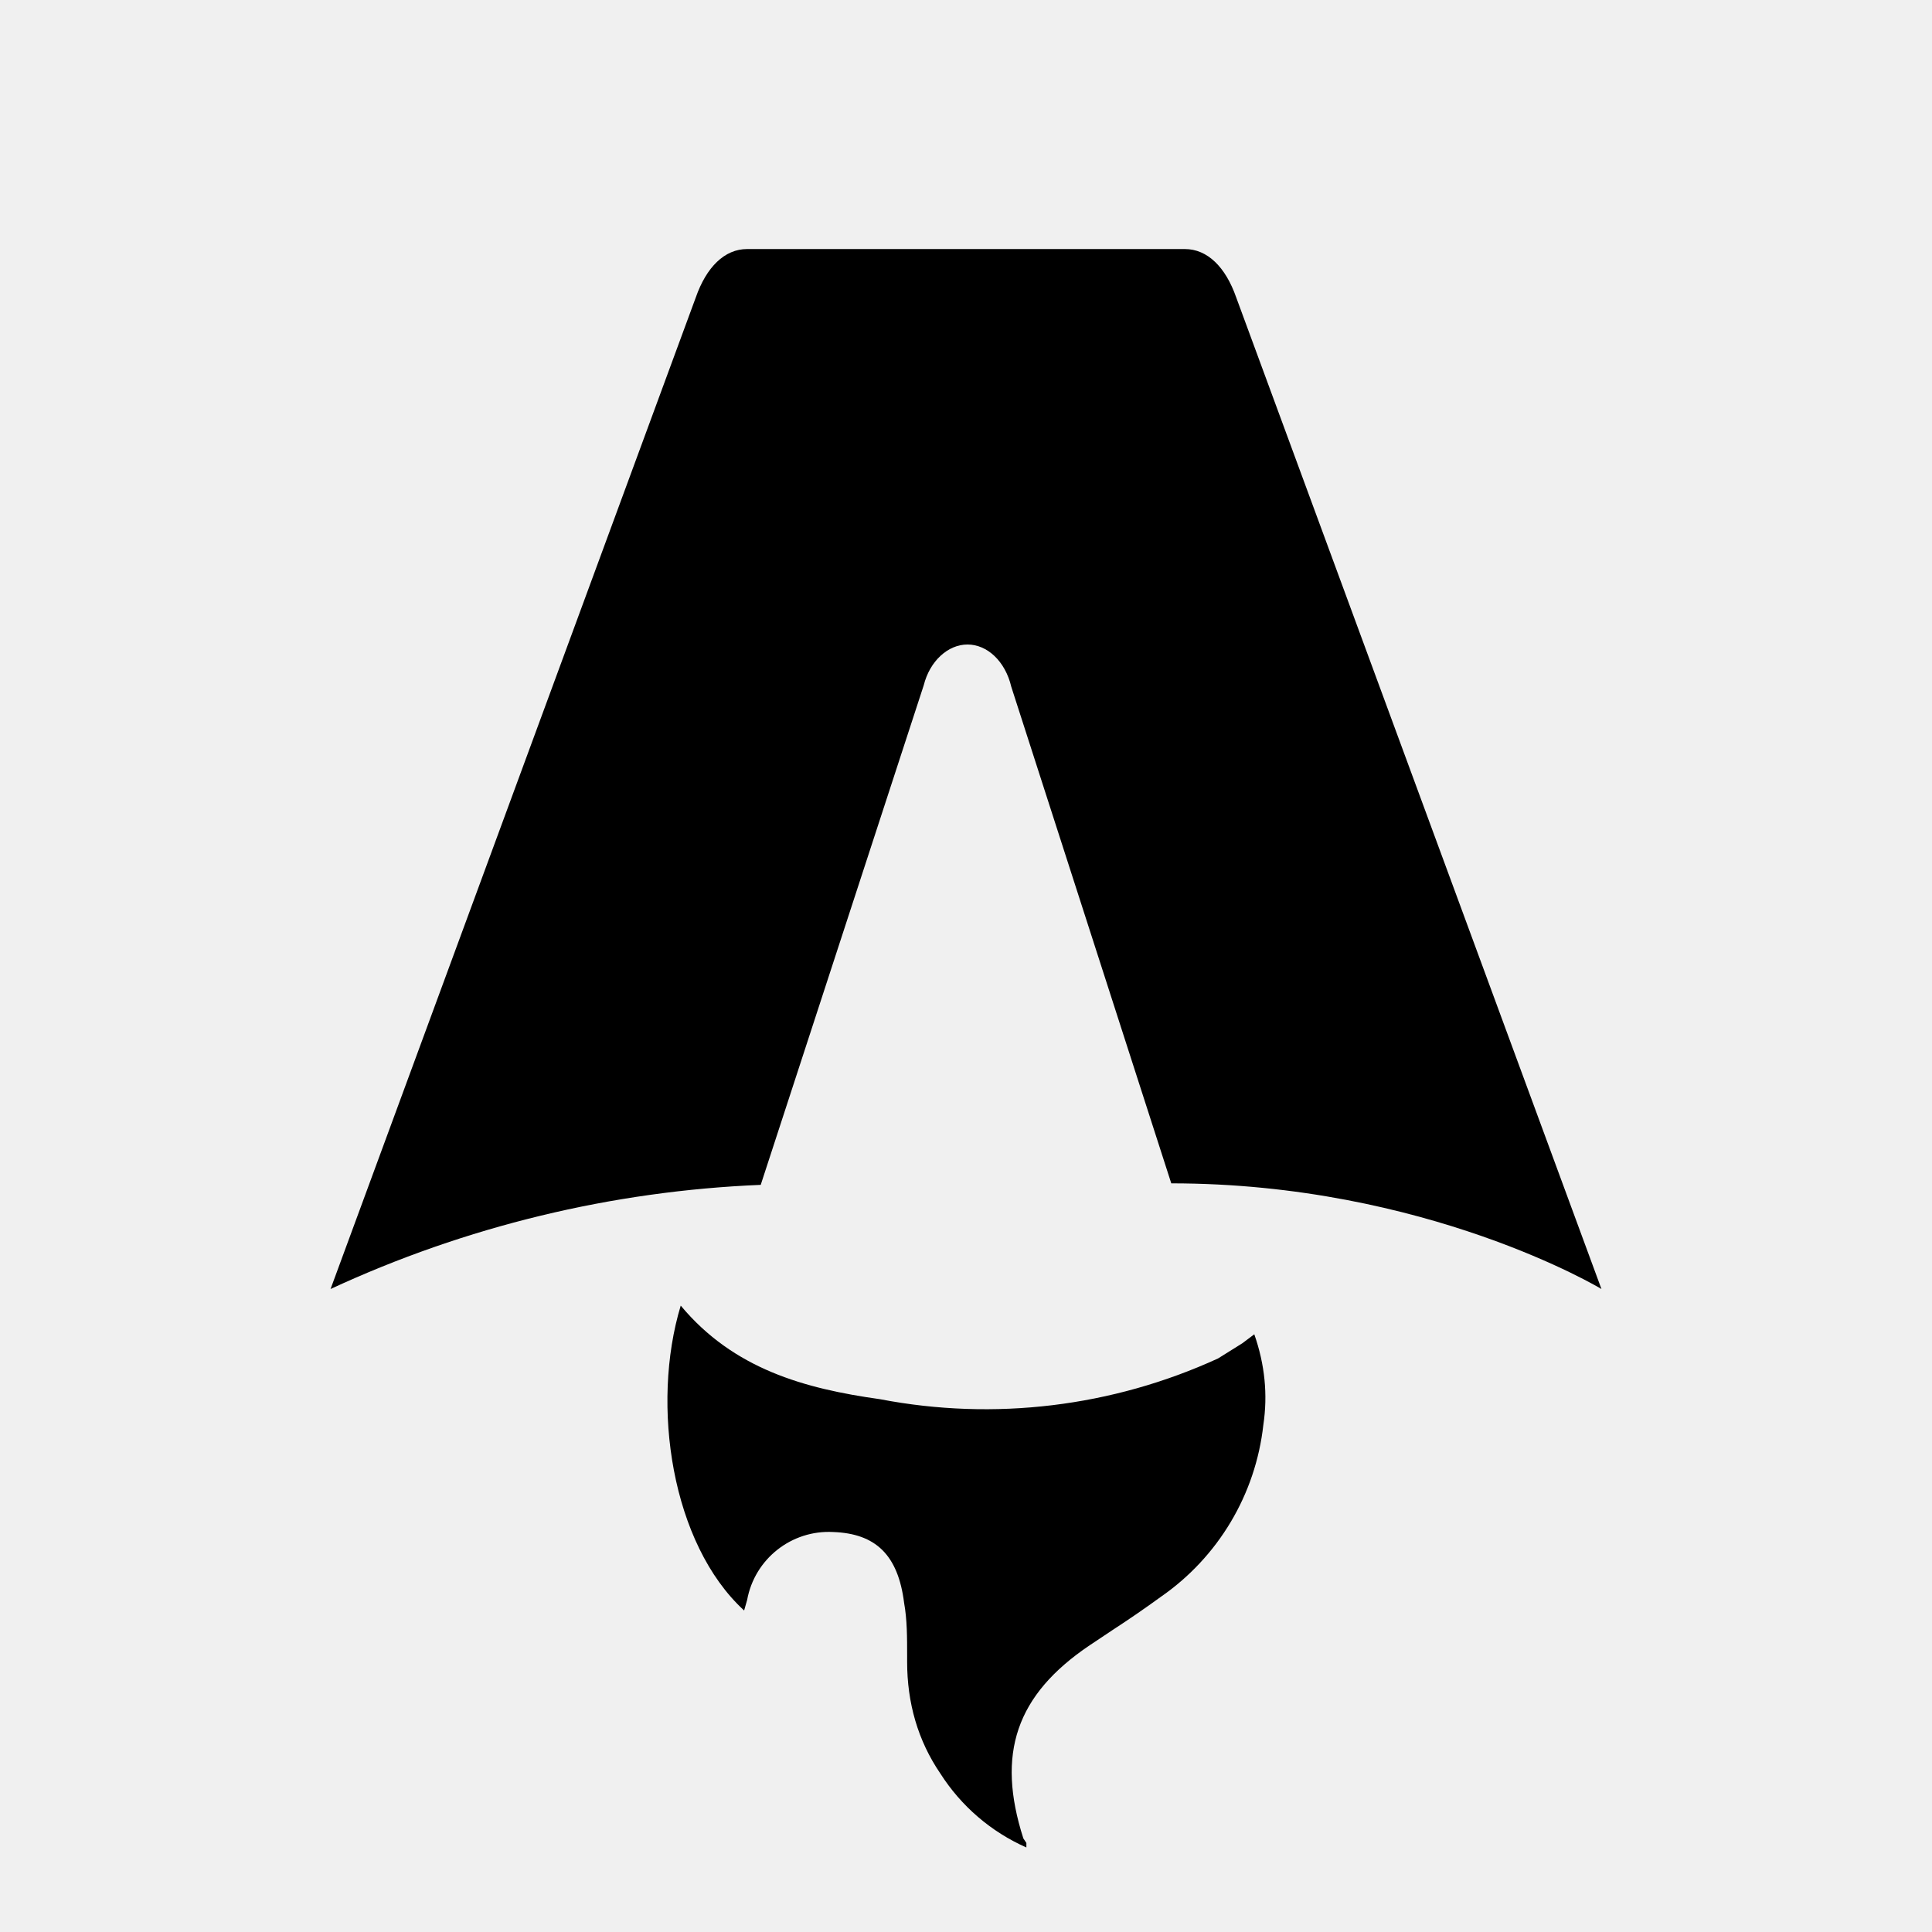
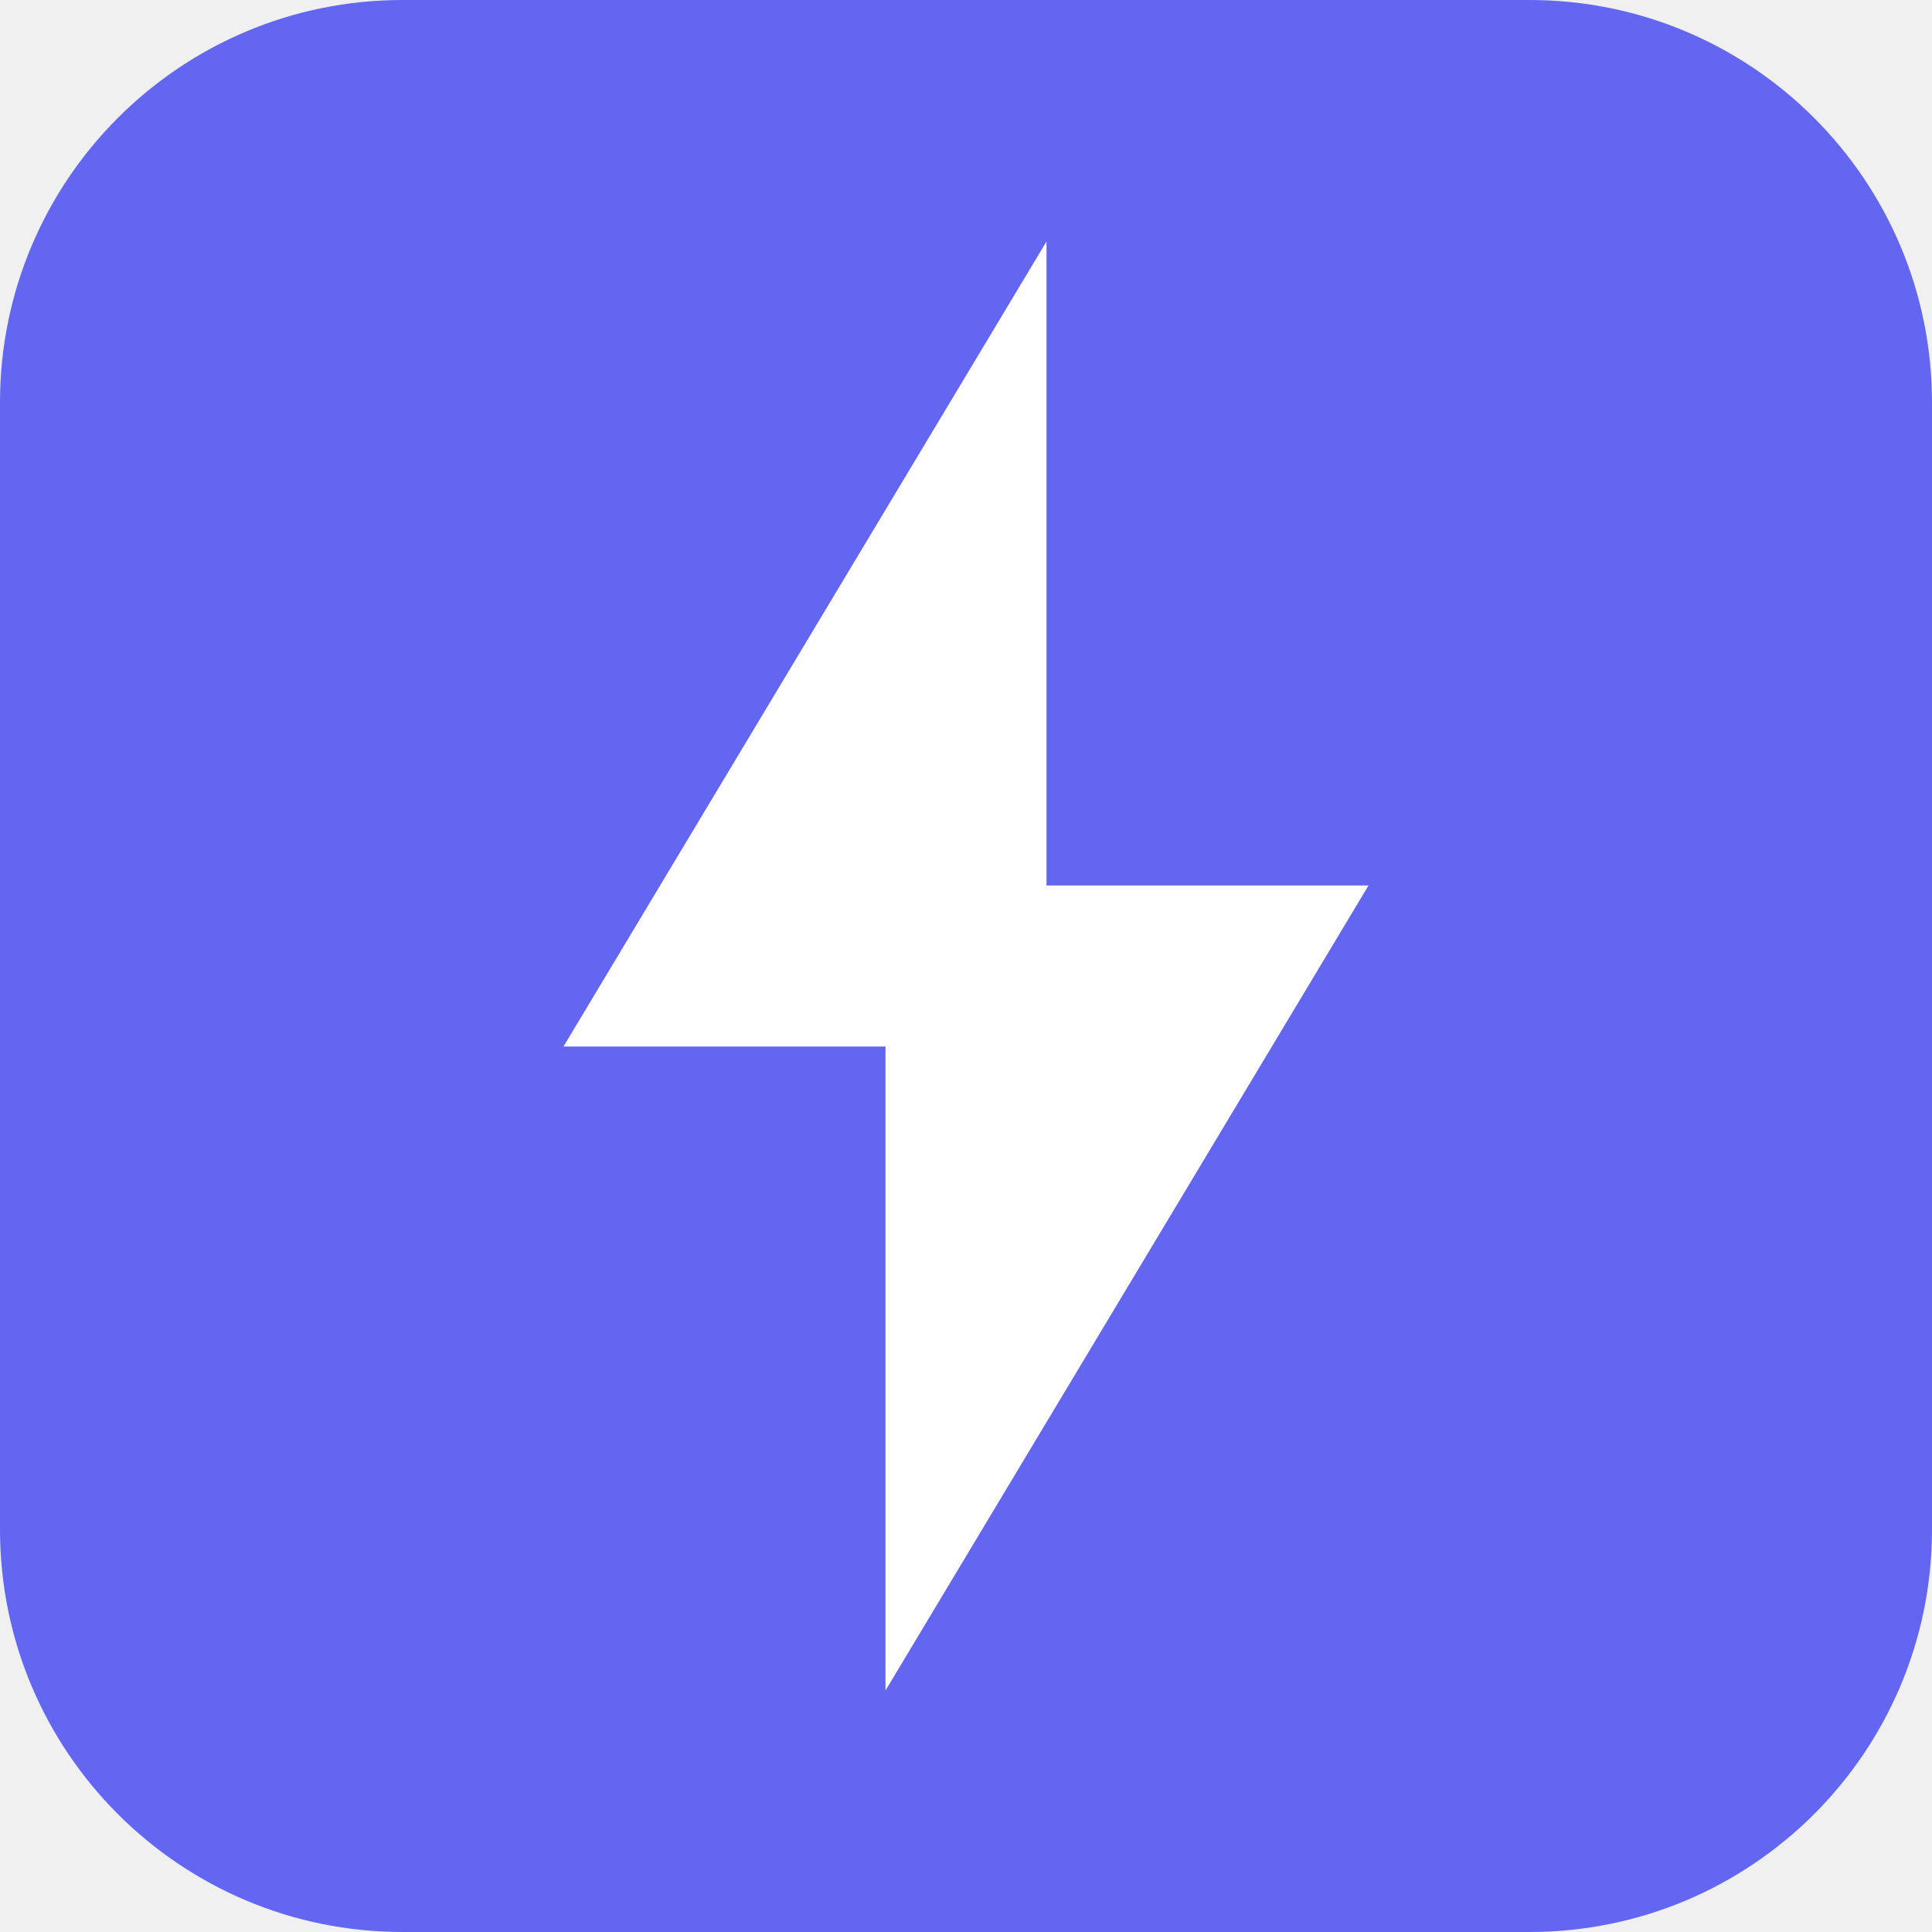
- <svg xmlns="http://www.w3.org/2000/svg" fill="none" viewBox="0 0 128 128">
-   <path d="M50.4 78.5a75.1 75.1 0 0 0-28.5 6.9l24.2-65.7c.7-2 1.9-3.2 3.4-3.2h29c1.5 0 2.7 1.2 3.4 3.2l24.2 65.7s-11.6-7-28.5-7L67 45.5c-.4-1.7-1.6-2.8-2.9-2.8-1.3 0-2.5 1.1-2.9 2.7L50.4 78.5Zm-1.1 28.2Zm-4.2-20.2c-2 6.6-.6 15.8 4.2 20.2a17.5 17.5 0 0 1 .2-.7 5.5 5.5 0 0 1 5.7-4.5c2.8.1 4.3 1.5 4.7 4.7.2 1.1.2 2.3.2 3.5v.4c0 2.7.7 5.2 2.2 7.4a13 13 0 0 0 5.7 4.9v-.3l-.2-.3c-1.8-5.6-.5-9.5 4.4-12.8l1.5-1a73 73 0 0 0 3.2-2.2 16 16 0 0 0 6.8-11.4c.3-2 .1-4-.6-6l-.8.6-1.6 1a37 37 0 0 1-22.4 2.7c-5-.7-9.7-2-13.2-6.2Z" />
-   <style>
-         path { fill: #000; }
-         @media (prefers-color-scheme: dark) {
-             path { fill: #FFF; }
-         }
-     </style>
+ <svg xmlns="http://www.w3.org/2000/svg" viewBox="0 0 24 24" fill="none">
+   <rect width="24" height="24" rx="5" fill="#6366f1" />
+   <path d="M13 3 L7 13 L11 13 L11 21 L17 11 L13 11 Z" fill="#fff" />
</svg>
